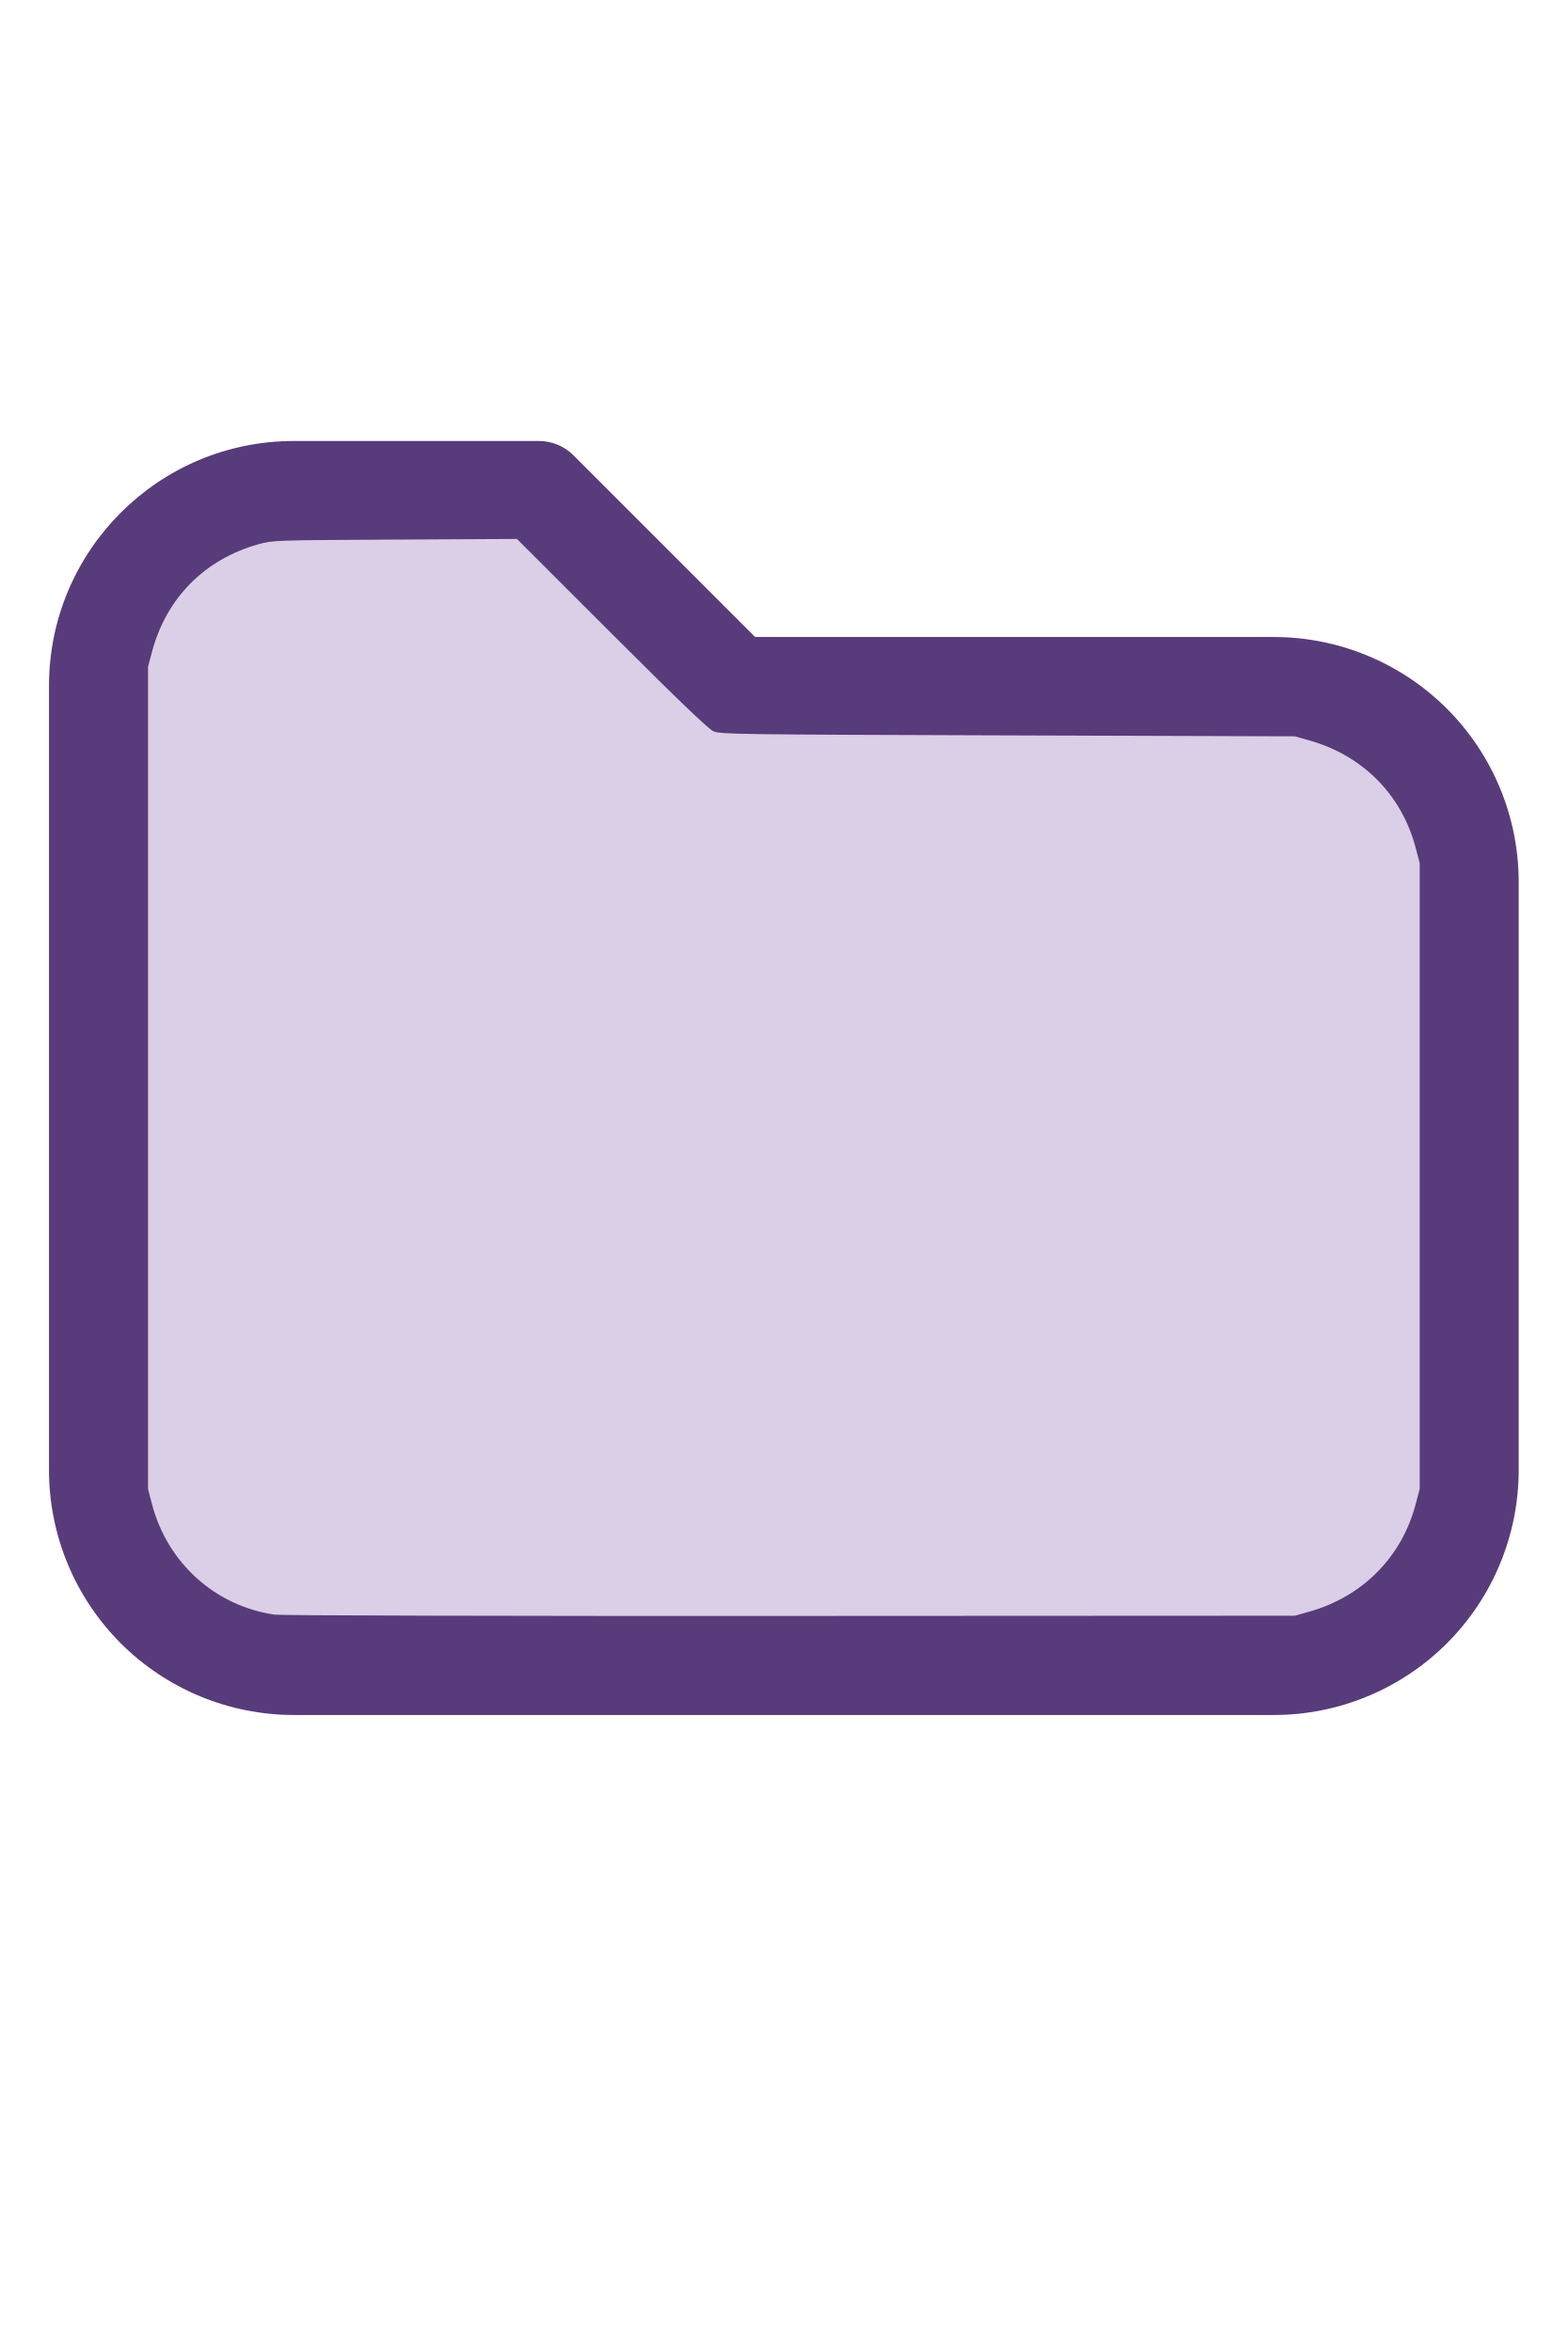
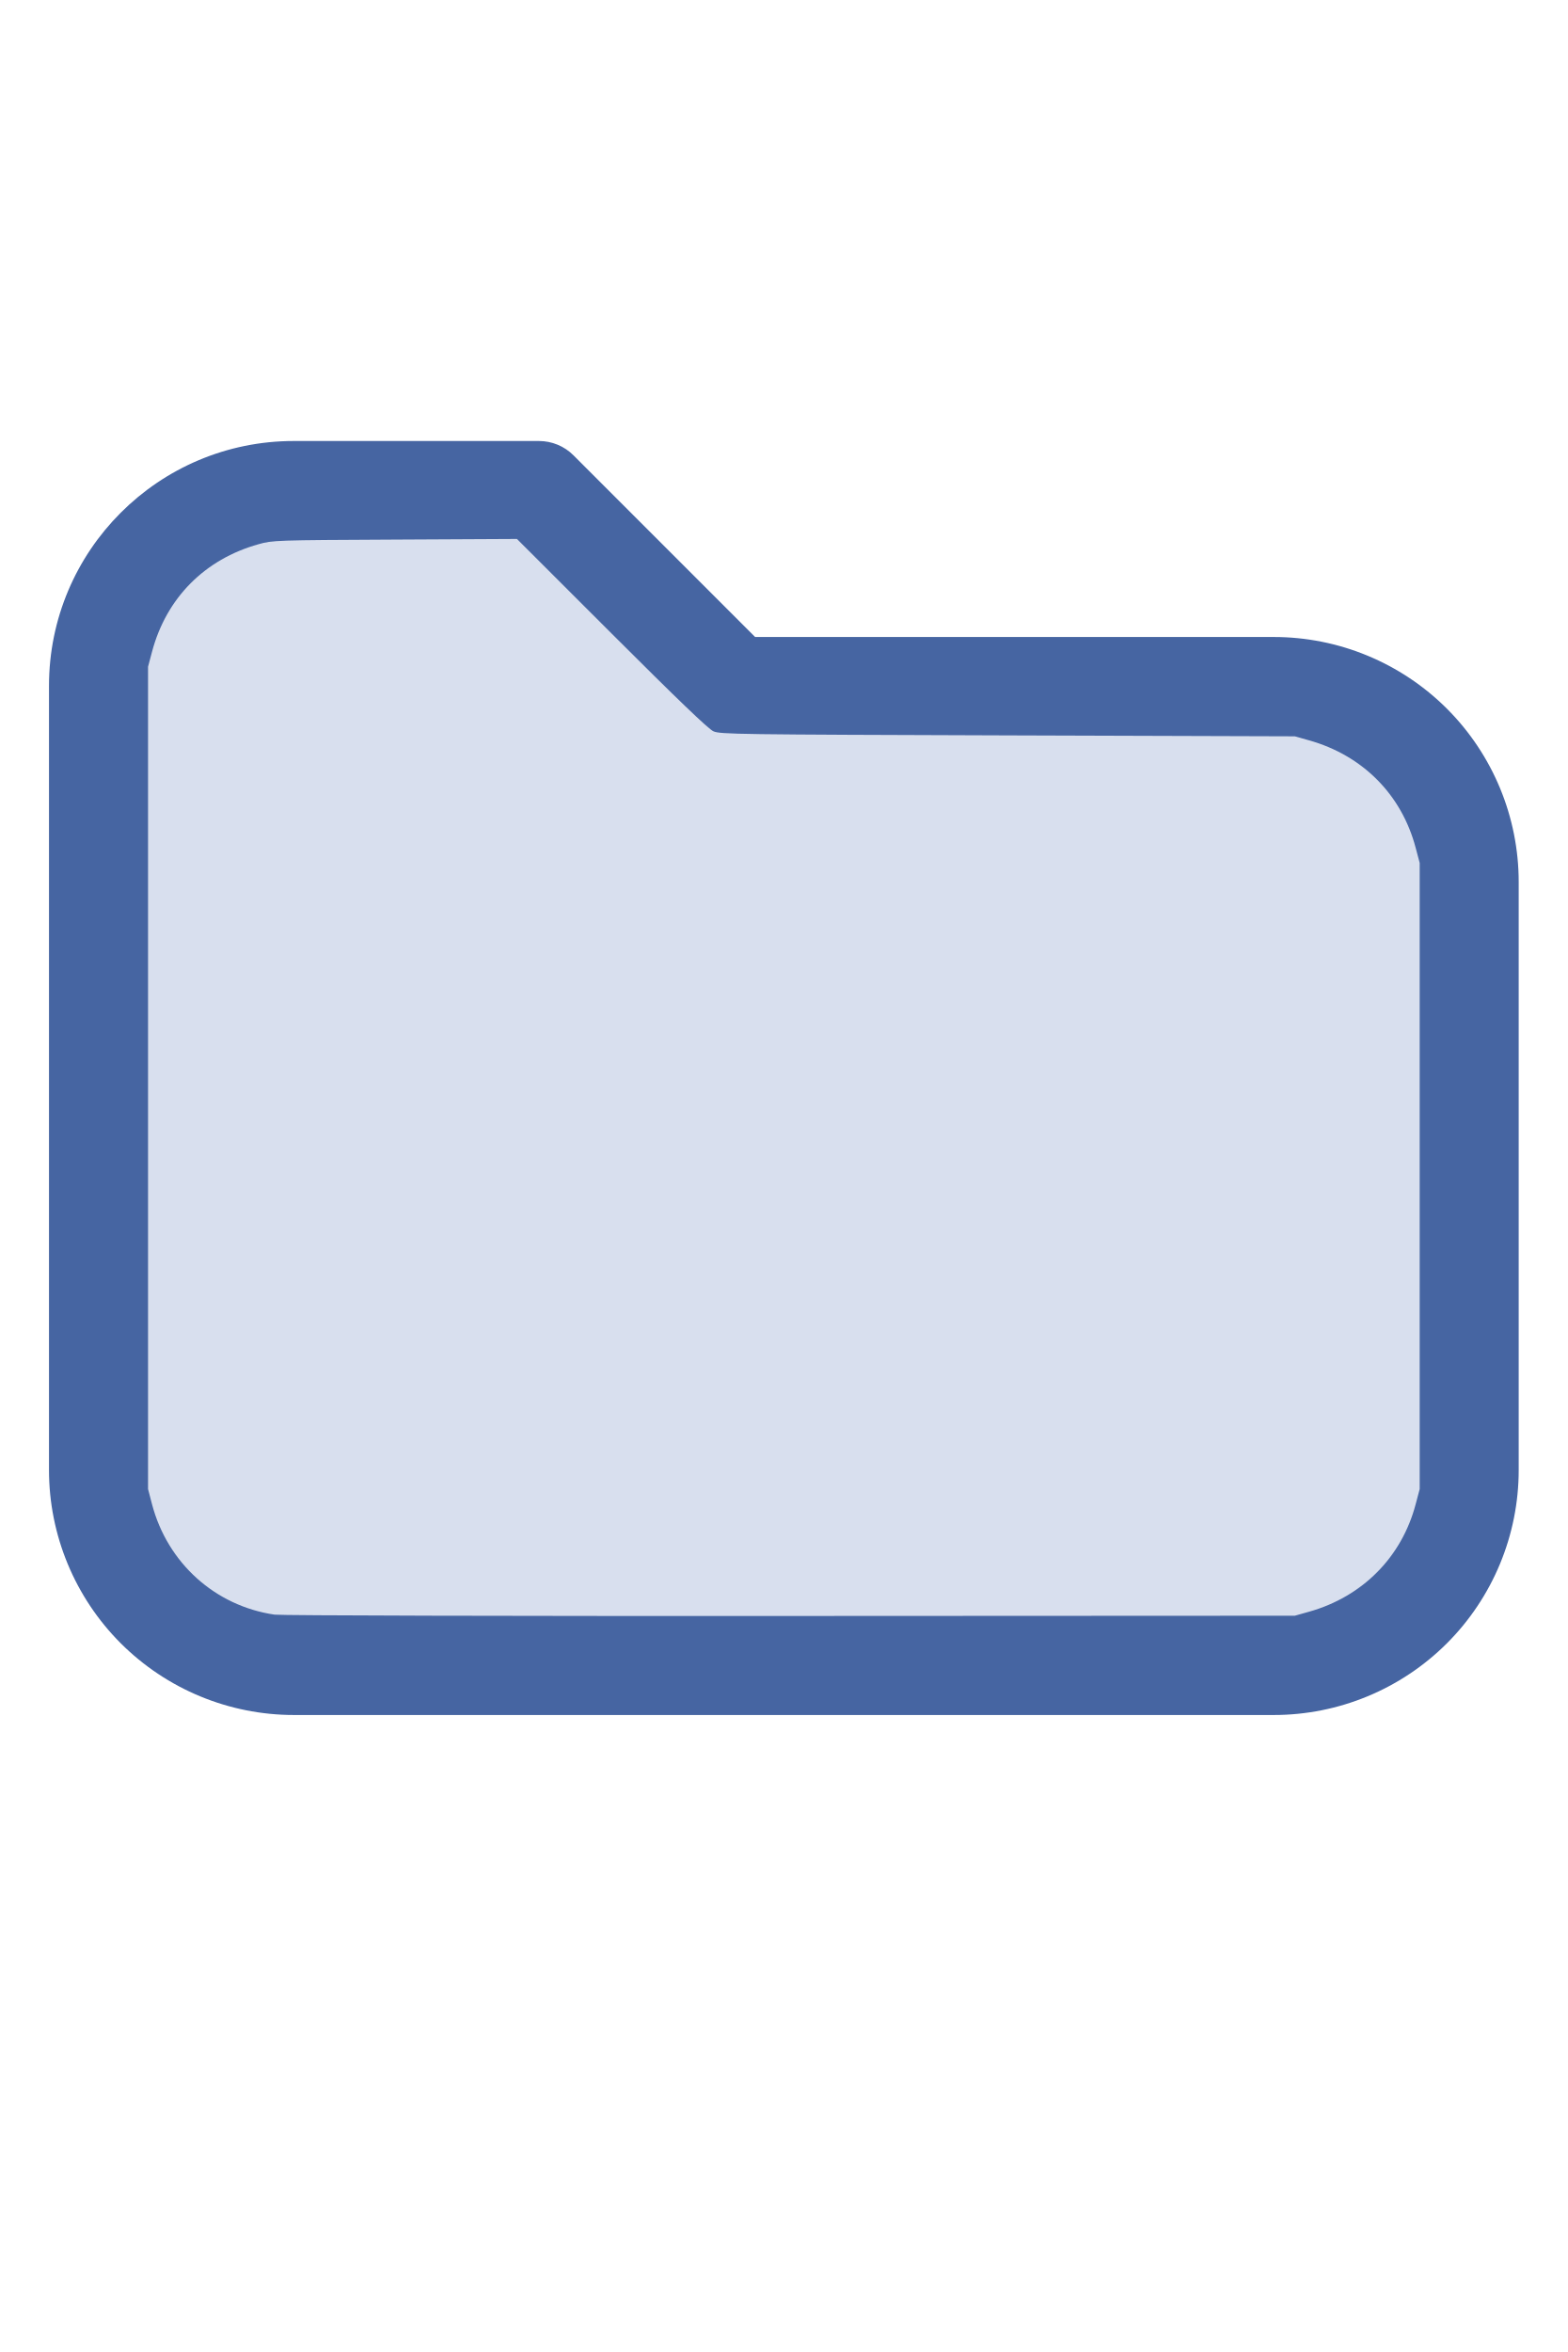
<svg xmlns="http://www.w3.org/2000/svg" version="1.1" width="16" height="24" viewBox="0 0 32 32" xml:space="preserve">
-   <g style="fill:#583B7A;">
+   <g style="fill:#4665A2;">
    <path d="M1,5.998l-0,16.002c-0,1.326 0.527,2.598 1.464,3.536c0.938,0.937 2.21,1.464 3.536,1.464c5.322,0 14.678,-0 20,0c1.326,0 2.598,-0.527 3.536,-1.464c0.937,-0.938 1.464,-2.21 1.464,-3.536c0,-3.486 0,-8.514 0,-12c0,-1.326 -0.527,-2.598 -1.464,-3.536c-0.938,-0.937 -2.21,-1.464 -3.536,-1.464c-0,0 -10.586,0 -10.586,0c0,-0 -3.707,-3.707 -3.707,-3.707c-0.187,-0.188 -0.442,-0.293 -0.707,-0.293l-5.002,0c-2.76,0 -4.998,2.238 -4.998,4.998Zm2,-0l-0,16.002c-0,0.796 0.316,1.559 0.879,2.121c0.562,0.563 1.325,0.879 2.121,0.879l20,0c0.796,0 1.559,-0.316 2.121,-0.879c0.563,-0.562 0.879,-1.325 0.879,-2.121c0,-3.486 0,-8.514 0,-12c0,-0.796 -0.316,-1.559 -0.879,-2.121c-0.562,-0.563 -1.325,-0.879 -2.121,-0.879c-7.738,0 -11,0 -11,0c-0.265,0 -0.52,-0.105 -0.707,-0.293c-0,0 -3.707,-3.707 -3.707,-3.707c-0,0 -4.588,0 -4.588,0c-1.656,0 -2.998,1.342 -2.998,2.998Z" />
  </g>
-   <g style="fill:#DACFE7;stroke-width:0;">
+   <g style="fill:#D8DFEE;stroke-width:0;">
    <path d="M 5.606,24.952 C 4.392,24.775 3.42,23.9 3.103,22.699 L 3.022,22.389 V 13.998 5.606 L 3.104,5.298 C 3.396,4.203 4.18,3.412 5.279,3.106 5.565,3.026 5.615,3.024 8.061,3.012 l 2.491,-0.013 1.932,1.93 c 1.344,1.343 1.976,1.95 2.078,1.995 0.137,0.062 0.474,0.066 6.007,0.084 l 5.861,0.019 0.291,0.082 c 1.095,0.308 1.89,1.109 2.176,2.193 l 0.082,0.309 V 16 22.389 l -0.082,0.309 c -0.284,1.079 -1.086,1.888 -2.176,2.194 l -0.291,0.082 -10.303,0.005 c -5.7,0.003 -10.4,-0.009 -10.521,-0.027 z" />
  </g>
</svg>
